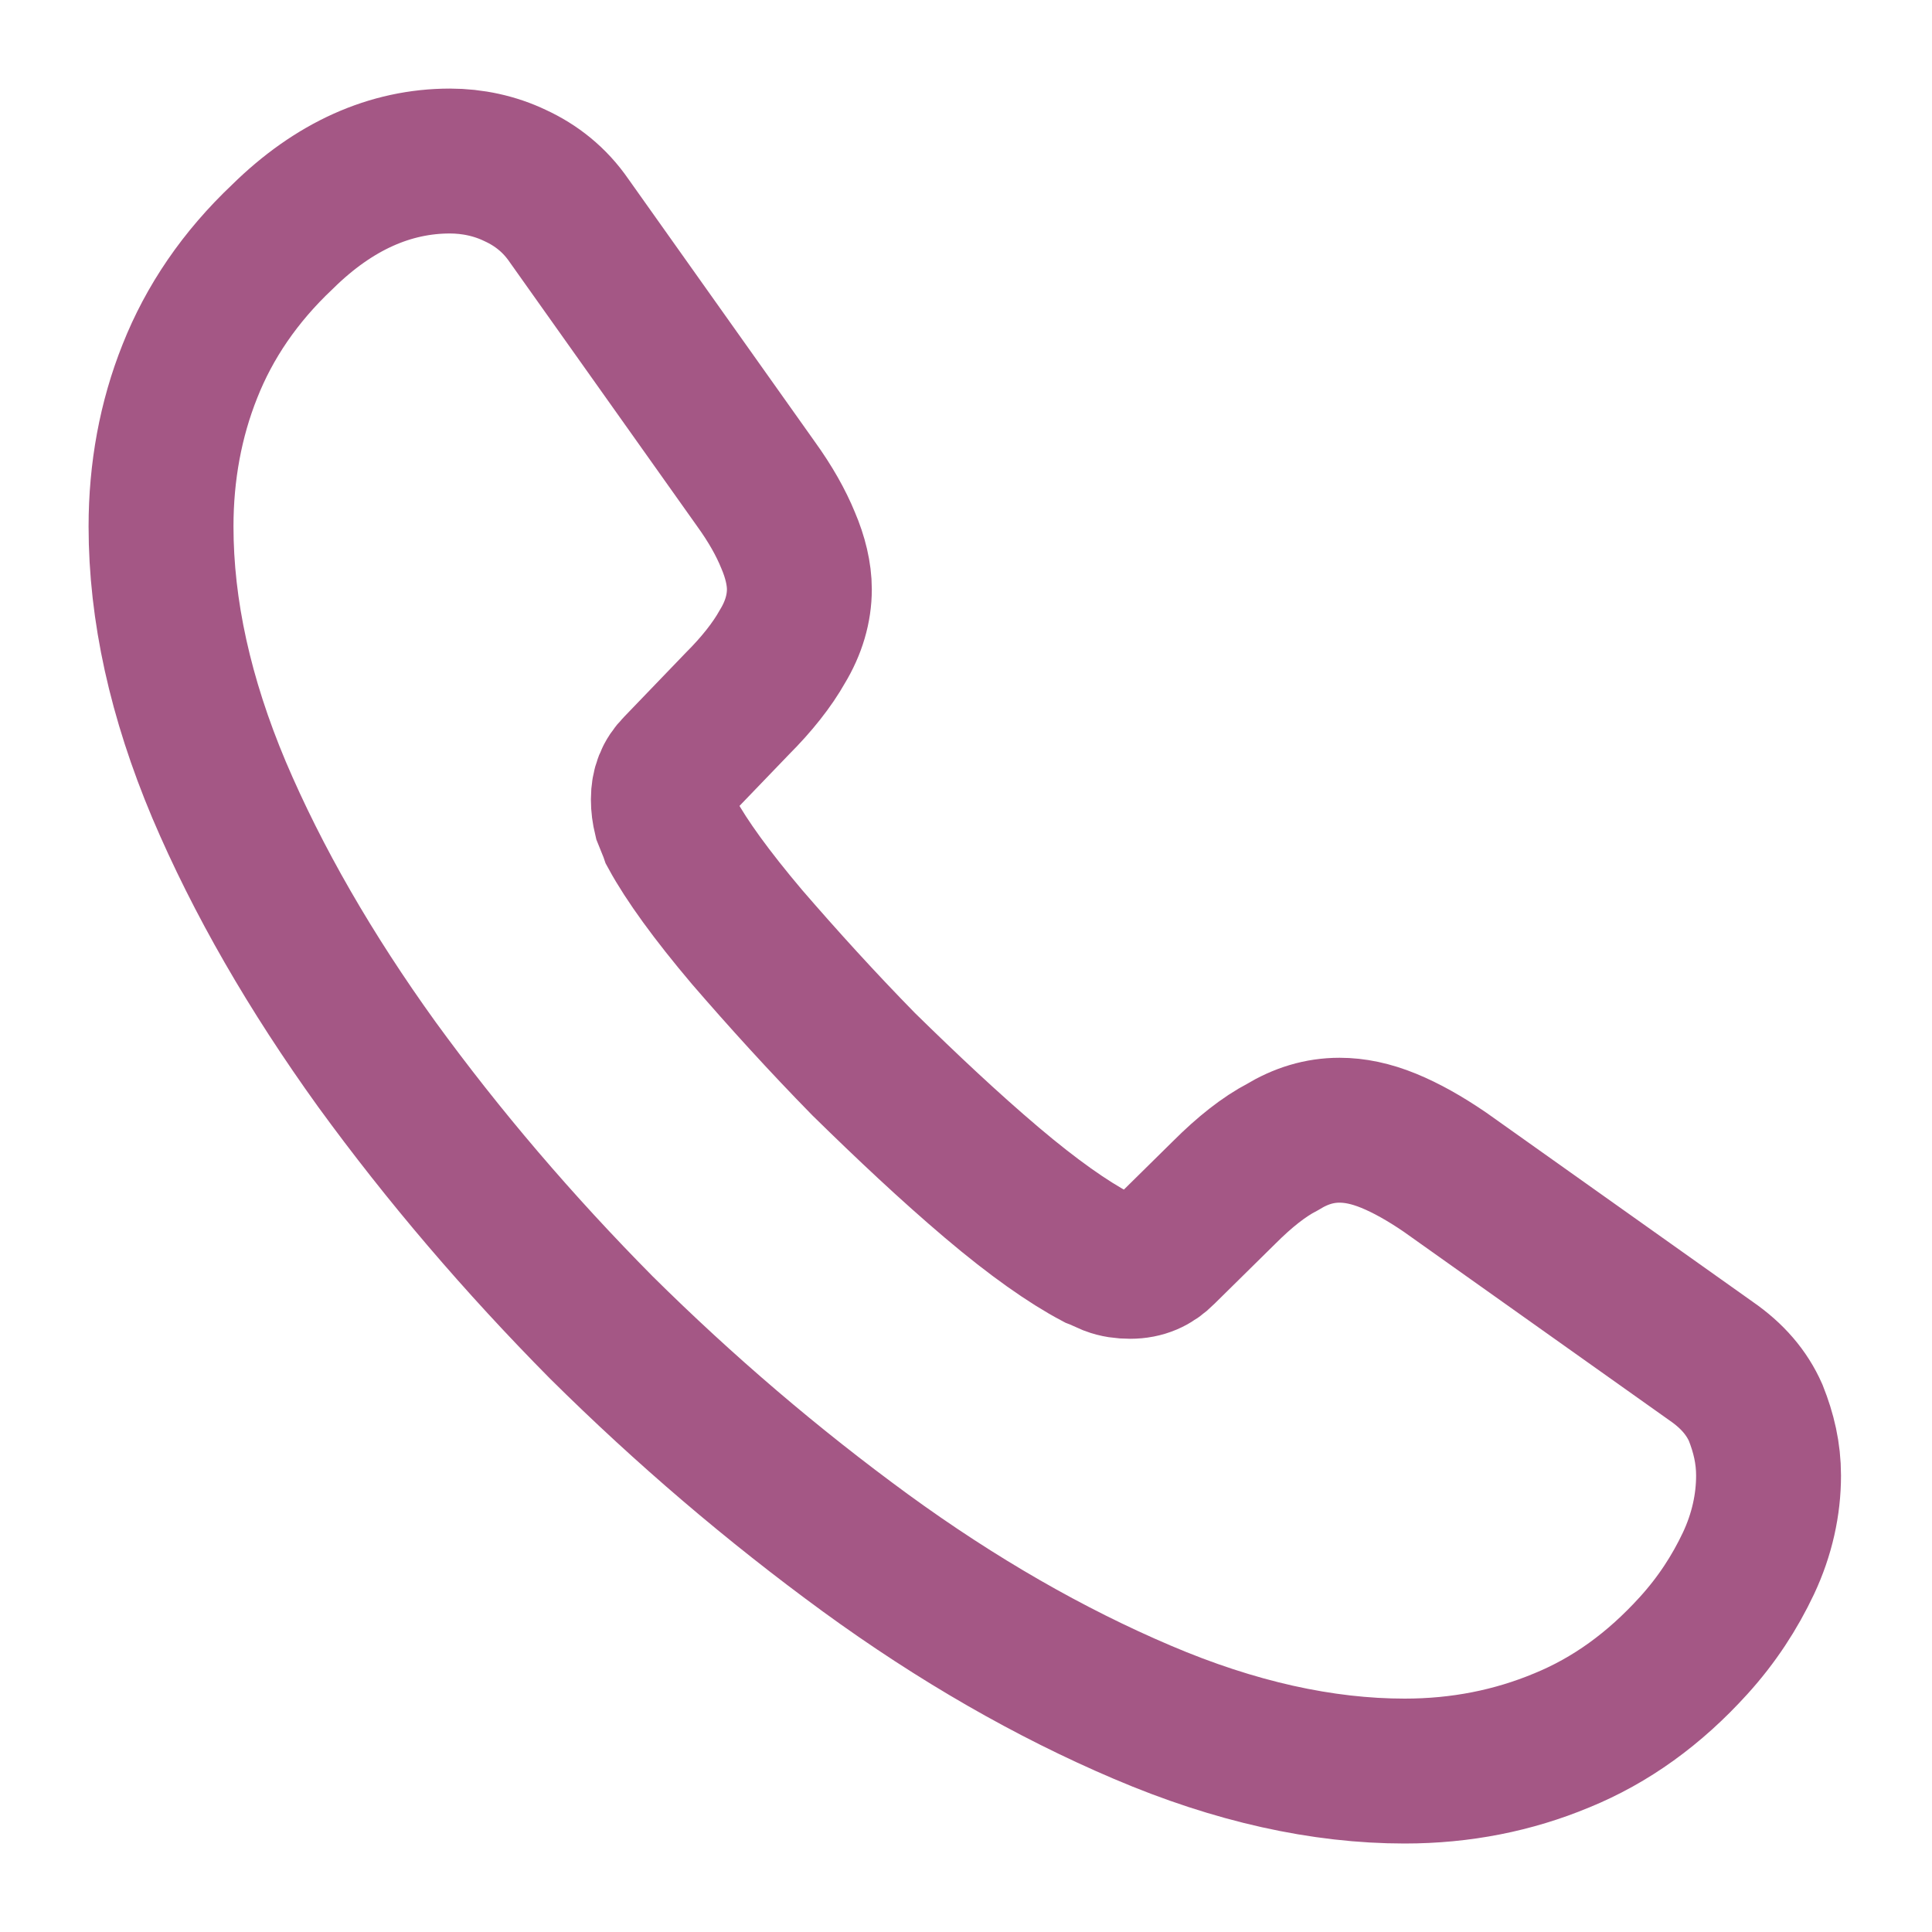
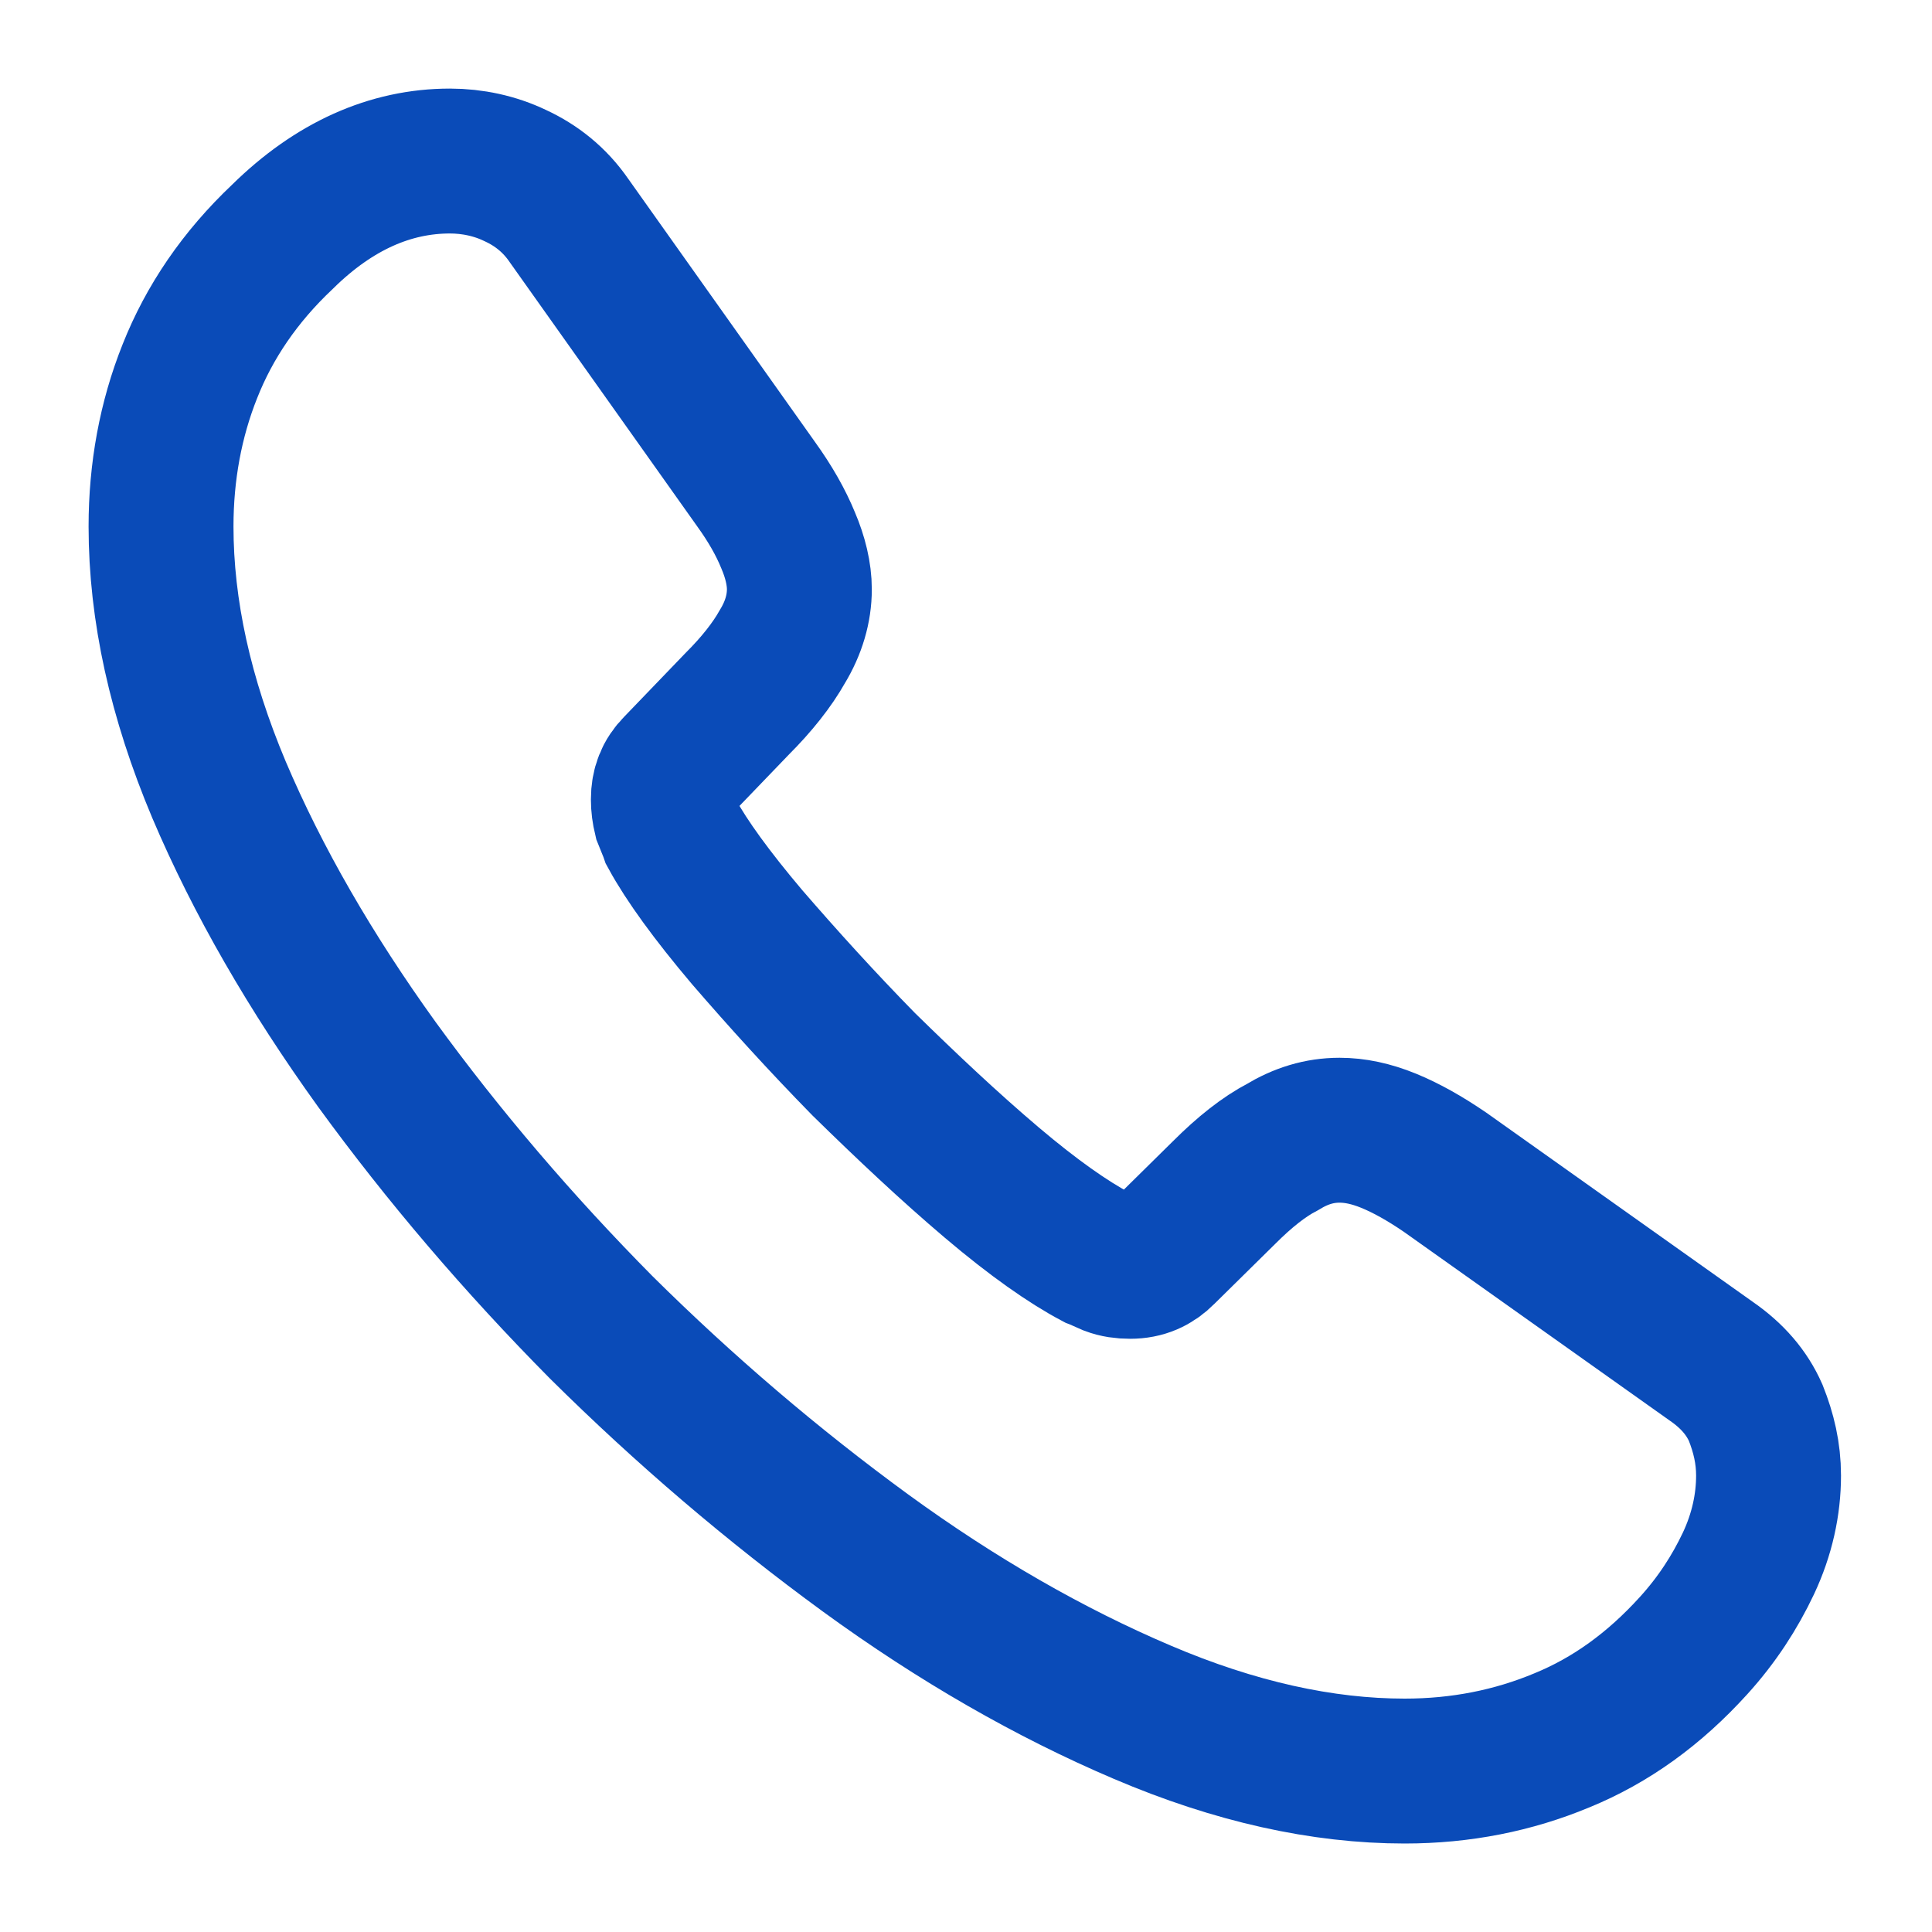
<svg xmlns="http://www.w3.org/2000/svg" width="20" height="20" viewBox="0 0 20 20" fill="none">
-   <path d="M18.308 15.275C18.308 15.575 18.241 15.884 18.1 16.184C17.958 16.484 17.775 16.767 17.533 17.034C17.125 17.484 16.675 17.809 16.166 18.017C15.666 18.225 15.125 18.334 14.541 18.334C13.691 18.334 12.783 18.134 11.825 17.725C10.867 17.317 9.908 16.767 8.958 16.075C8 15.375 7.091 14.6 6.225 13.742C5.367 12.875 4.591 11.967 3.9 11.017C3.216 10.067 2.667 9.117 2.267 8.175C1.867 7.225 1.667 6.317 1.667 5.45C1.667 4.884 1.766 4.342 1.966 3.842C2.167 3.334 2.483 2.867 2.925 2.45C3.458 1.925 4.042 1.667 4.658 1.667C4.891 1.667 5.125 1.717 5.333 1.817C5.55 1.917 5.742 2.067 5.891 2.284L7.825 5.009C7.975 5.217 8.083 5.409 8.158 5.592C8.233 5.767 8.275 5.942 8.275 6.1C8.275 6.3 8.216 6.5 8.1 6.692C7.992 6.884 7.833 7.084 7.633 7.284L7 7.942C6.908 8.034 6.867 8.142 6.867 8.275C6.867 8.342 6.875 8.4 6.891 8.467C6.917 8.534 6.941 8.584 6.958 8.634C7.108 8.909 7.367 9.267 7.733 9.7C8.108 10.134 8.508 10.575 8.941 11.017C9.392 11.459 9.825 11.867 10.267 12.242C10.7 12.609 11.058 12.859 11.341 13.009C11.383 13.025 11.433 13.05 11.492 13.075C11.558 13.1 11.625 13.109 11.7 13.109C11.841 13.109 11.95 13.059 12.041 12.967L12.675 12.342C12.883 12.134 13.083 11.975 13.275 11.875C13.466 11.759 13.658 11.7 13.867 11.7C14.025 11.7 14.191 11.734 14.375 11.809C14.558 11.884 14.75 11.992 14.958 12.134L17.716 14.092C17.933 14.242 18.083 14.417 18.175 14.625C18.258 14.834 18.308 15.042 18.308 15.275Z" stroke="#A45785" stroke-width="1.5" stroke-miterlimit="10" />
+   <path d="M18.308 15.275C18.308 15.575 18.241 15.884 18.1 16.184C17.958 16.484 17.775 16.767 17.533 17.034C17.125 17.484 16.675 17.809 16.166 18.017C15.666 18.225 15.125 18.334 14.541 18.334C13.691 18.334 12.783 18.134 11.825 17.725C10.867 17.317 9.908 16.767 8.958 16.075C8 15.375 7.091 14.6 6.225 13.742C5.367 12.875 4.591 11.967 3.9 11.017C3.216 10.067 2.667 9.117 2.267 8.175C1.867 7.225 1.667 6.317 1.667 5.45C1.667 4.884 1.766 4.342 1.966 3.842C2.167 3.334 2.483 2.867 2.925 2.45C3.458 1.925 4.042 1.667 4.658 1.667C4.891 1.667 5.125 1.717 5.333 1.817C5.55 1.917 5.742 2.067 5.891 2.284L7.825 5.009C7.975 5.217 8.083 5.409 8.158 5.592C8.233 5.767 8.275 5.942 8.275 6.1C8.275 6.3 8.216 6.5 8.1 6.692C7.992 6.884 7.833 7.084 7.633 7.284L7 7.942C6.908 8.034 6.867 8.142 6.867 8.275C6.867 8.342 6.875 8.4 6.891 8.467C6.917 8.534 6.941 8.584 6.958 8.634C7.108 8.909 7.367 9.267 7.733 9.7C8.108 10.134 8.508 10.575 8.941 11.017C9.392 11.459 9.825 11.867 10.267 12.242C10.7 12.609 11.058 12.859 11.341 13.009C11.383 13.025 11.433 13.05 11.492 13.075C11.558 13.1 11.625 13.109 11.7 13.109C11.841 13.109 11.95 13.059 12.041 12.967L12.675 12.342C12.883 12.134 13.083 11.975 13.275 11.875C13.466 11.759 13.658 11.7 13.867 11.7C14.025 11.7 14.191 11.734 14.375 11.809C14.558 11.884 14.75 11.992 14.958 12.134L17.716 14.092C17.933 14.242 18.083 14.417 18.175 14.625C18.258 14.834 18.308 15.042 18.308 15.275Z" stroke="#0A4BB8" stroke-width="1.5" stroke-miterlimit="10" />
</svg>
